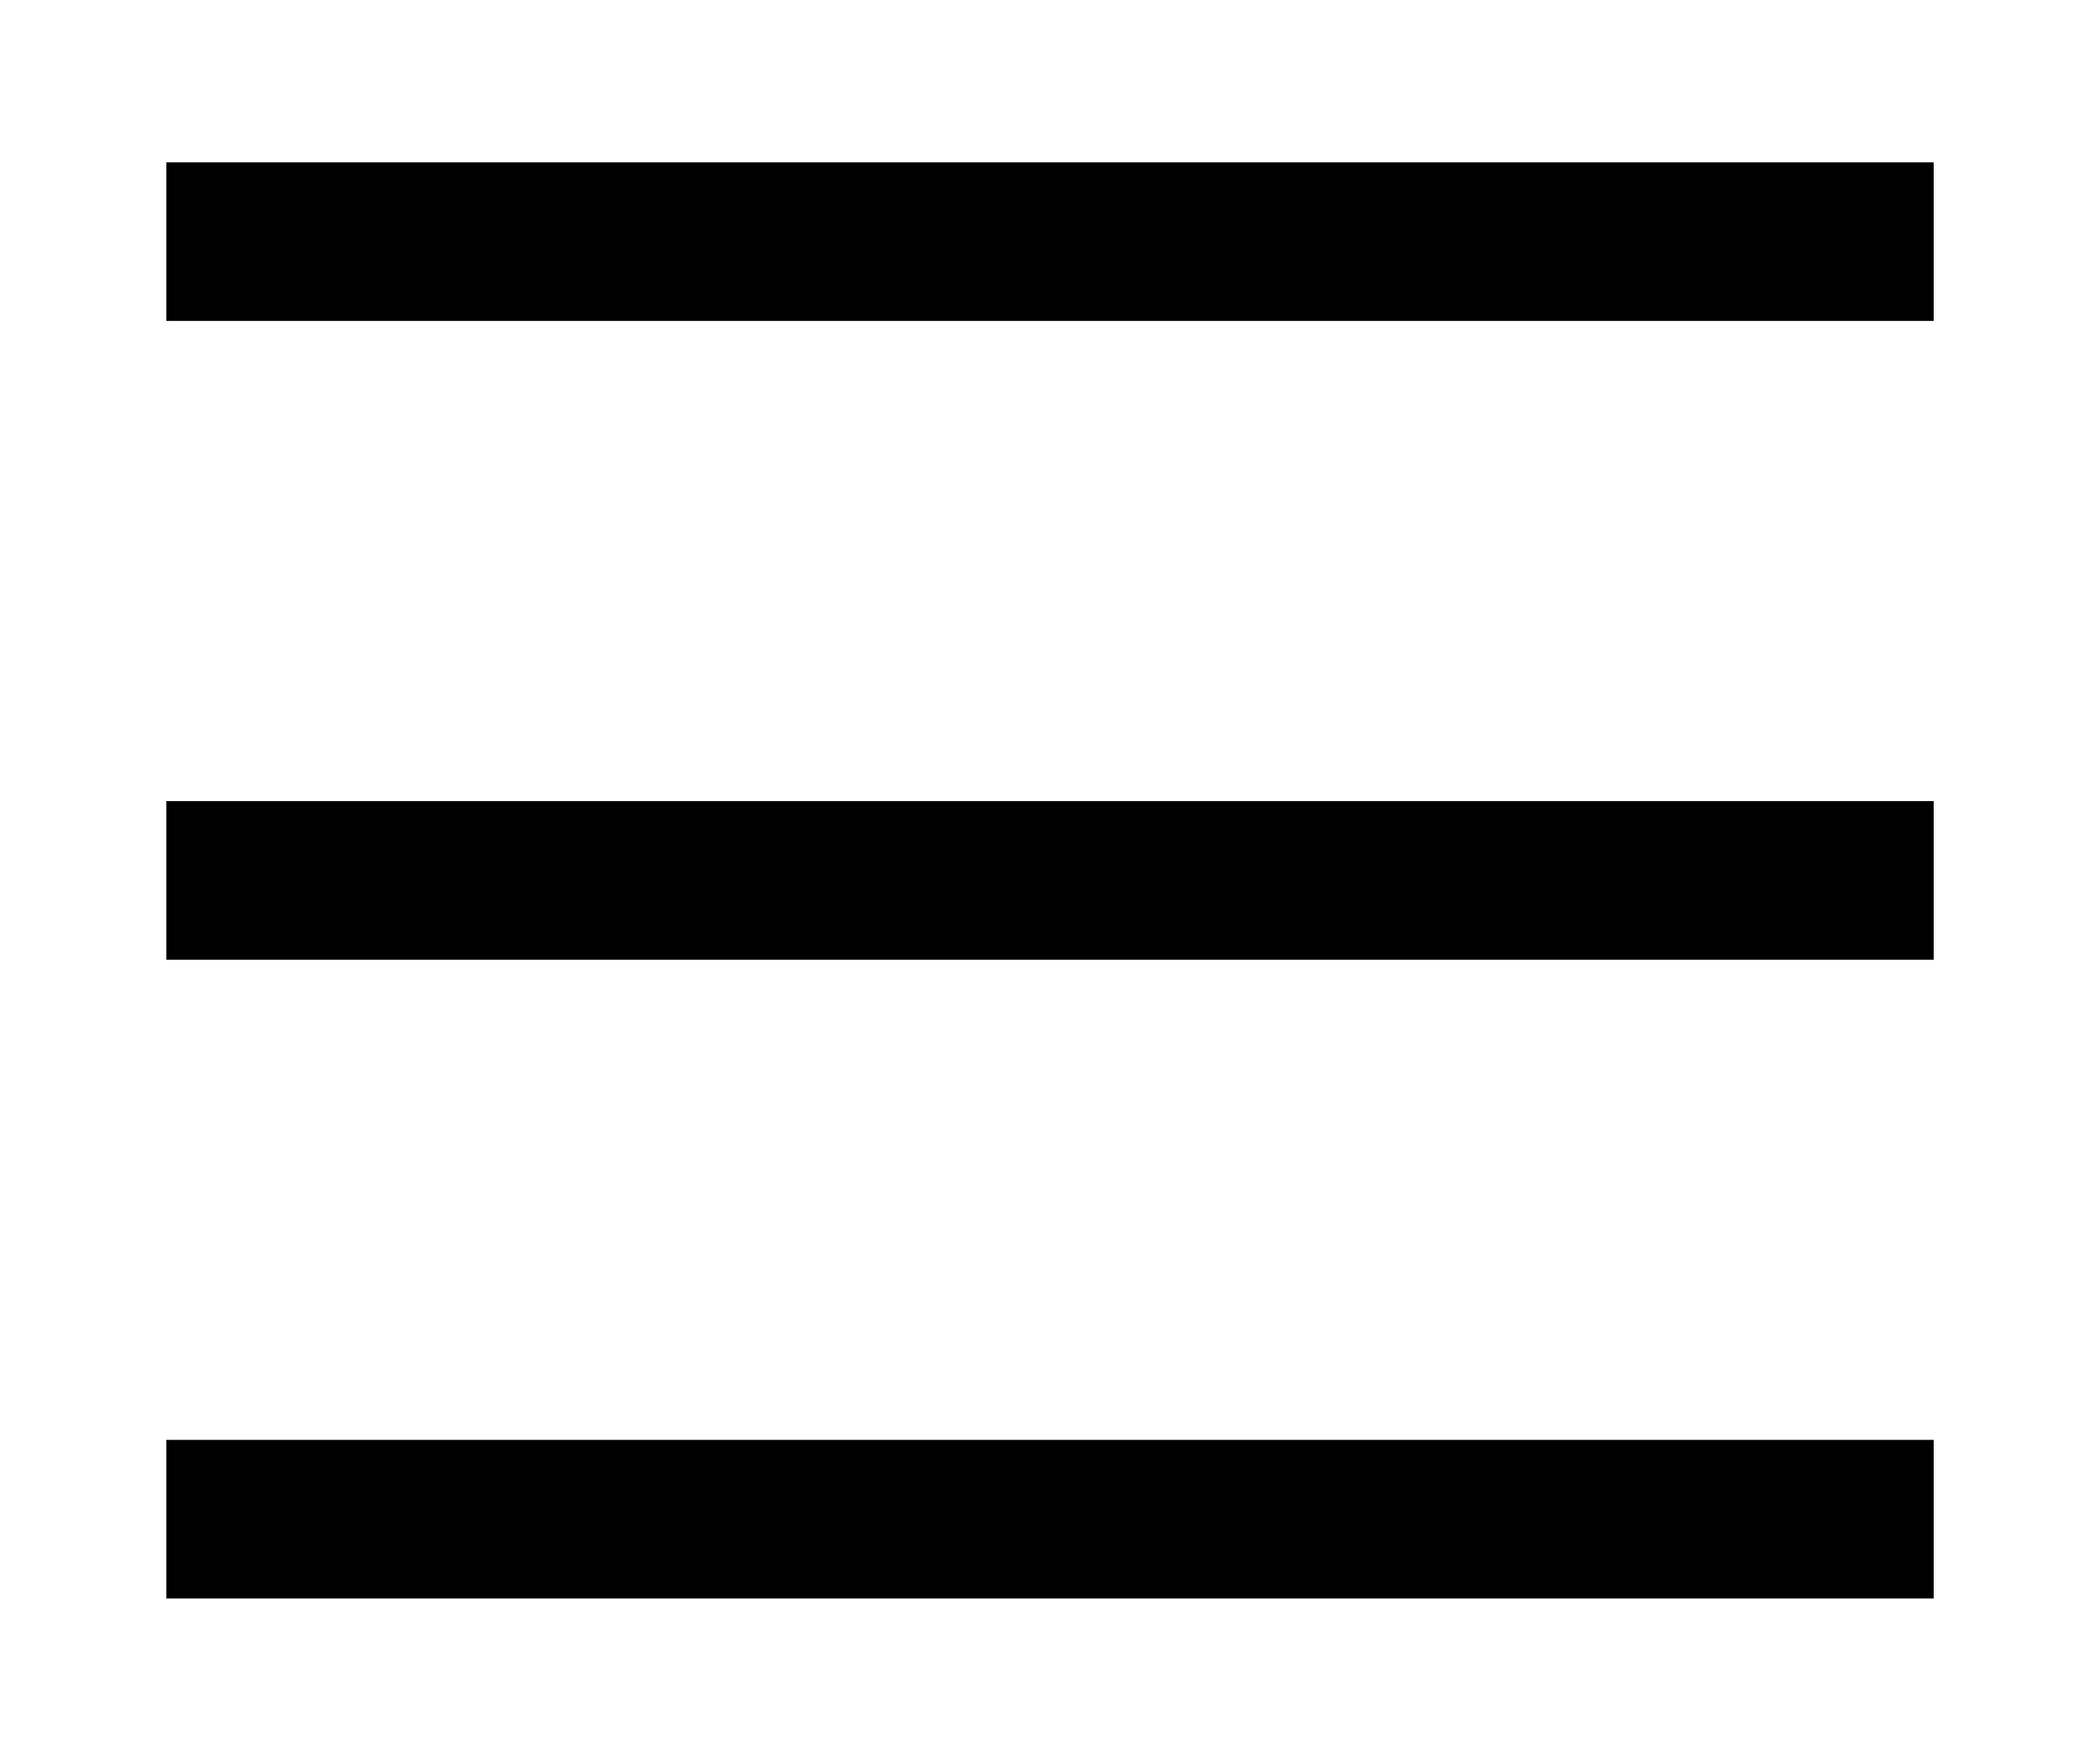
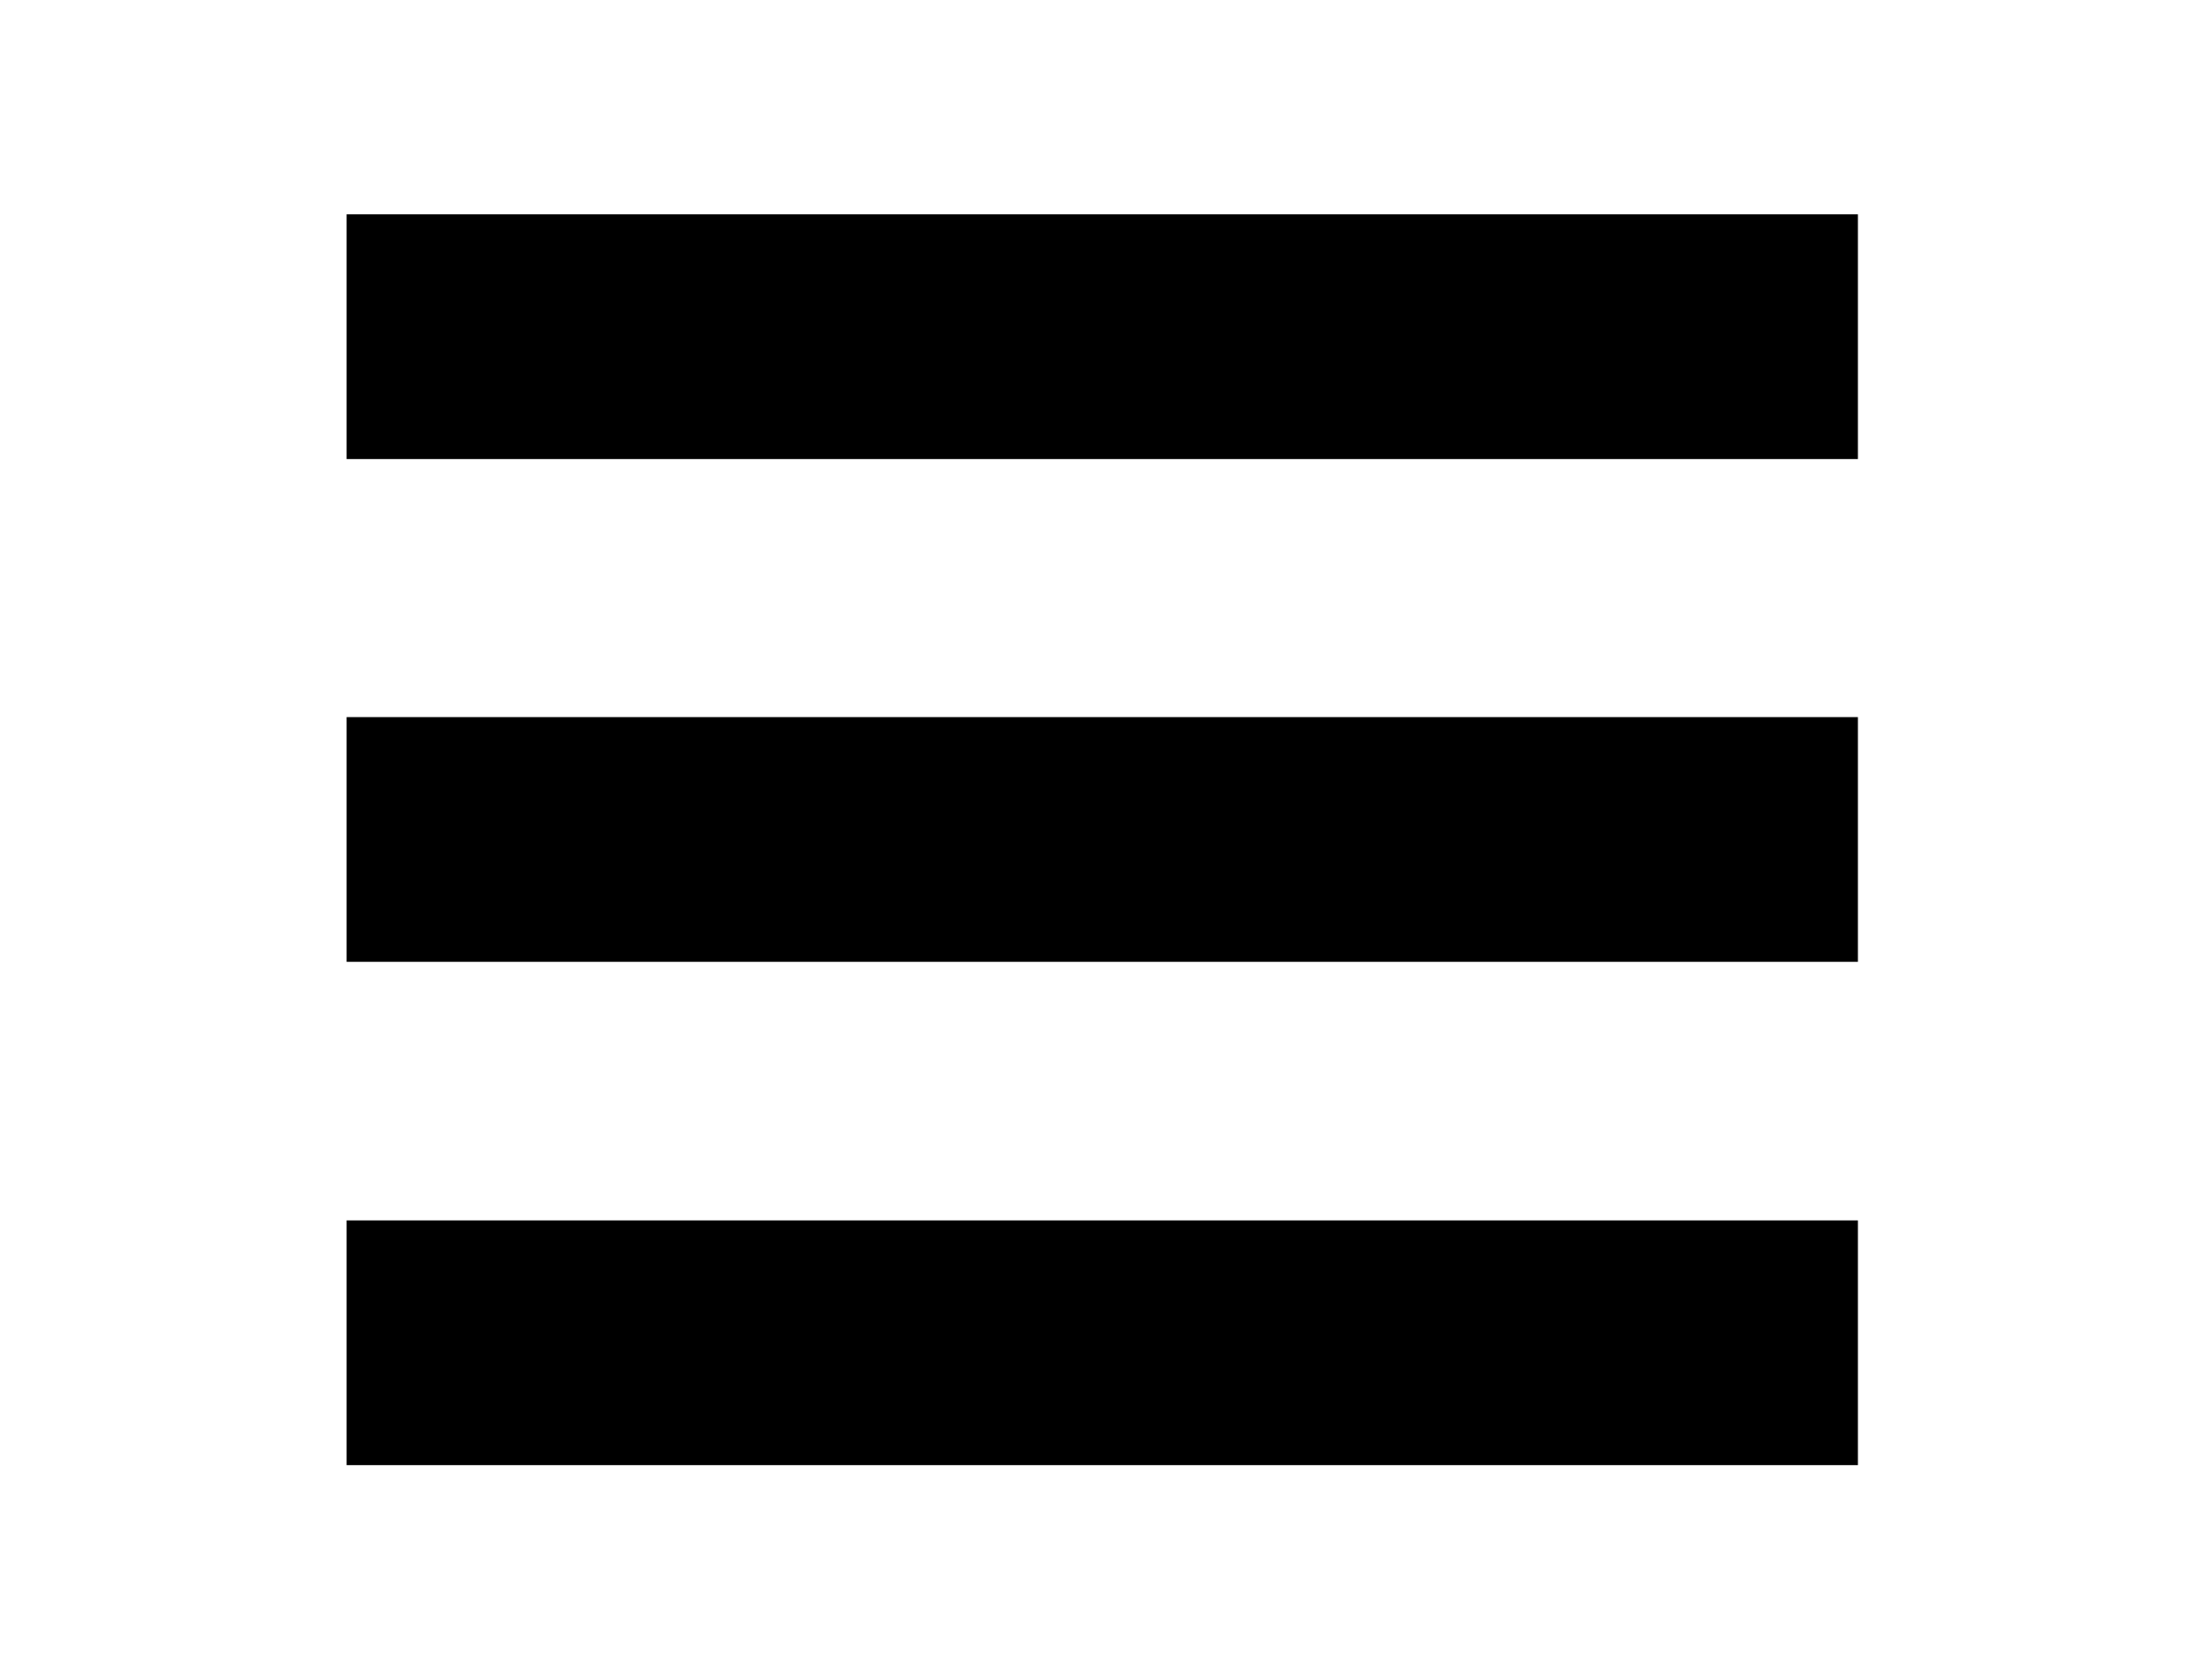
- <svg xmlns="http://www.w3.org/2000/svg" version="1.1" x="0px" y="0px" width="31px" height="26px" viewBox="0 0 31 26" enable-background="new 0 0 31 26" xml:space="preserve">
-   <g id="레이어_2">
- </g>
-   <g id="레이어_1">
-     <g>
-       <rect x="2.831" y="2.772" stroke="#000000" stroke-width="0.75" stroke-miterlimit="10" width="25.339" height="1.592" />
-       <rect x="2.831" y="12.204" stroke="#000000" stroke-width="0.75" stroke-miterlimit="10" width="25.339" height="1.592" />
-       <rect x="2.831" y="21.636" stroke="#000000" stroke-width="0.75" stroke-miterlimit="10" width="25.339" height="1.592" />
-     </g>
+ <svg xmlns="http://www.w3.org/2000/svg" viewBox="0 0 41.33 31.5">
+   <defs>
+     <style>.cls-1{stroke:#000;stroke-miterlimit:10;stroke-width:3px;}</style>
+   </defs>
+   <g id="레이어_1" data-name="레이어 1">
+     <rect class="cls-1" x="8" y="5.52" width="25.34" height="1.59" />
+     <rect class="cls-1" x="8" y="14.95" width="25.34" height="1.59" />
+     <rect class="cls-1" x="8" y="24.39" width="25.34" height="1.59" />
  </g>
</svg>
